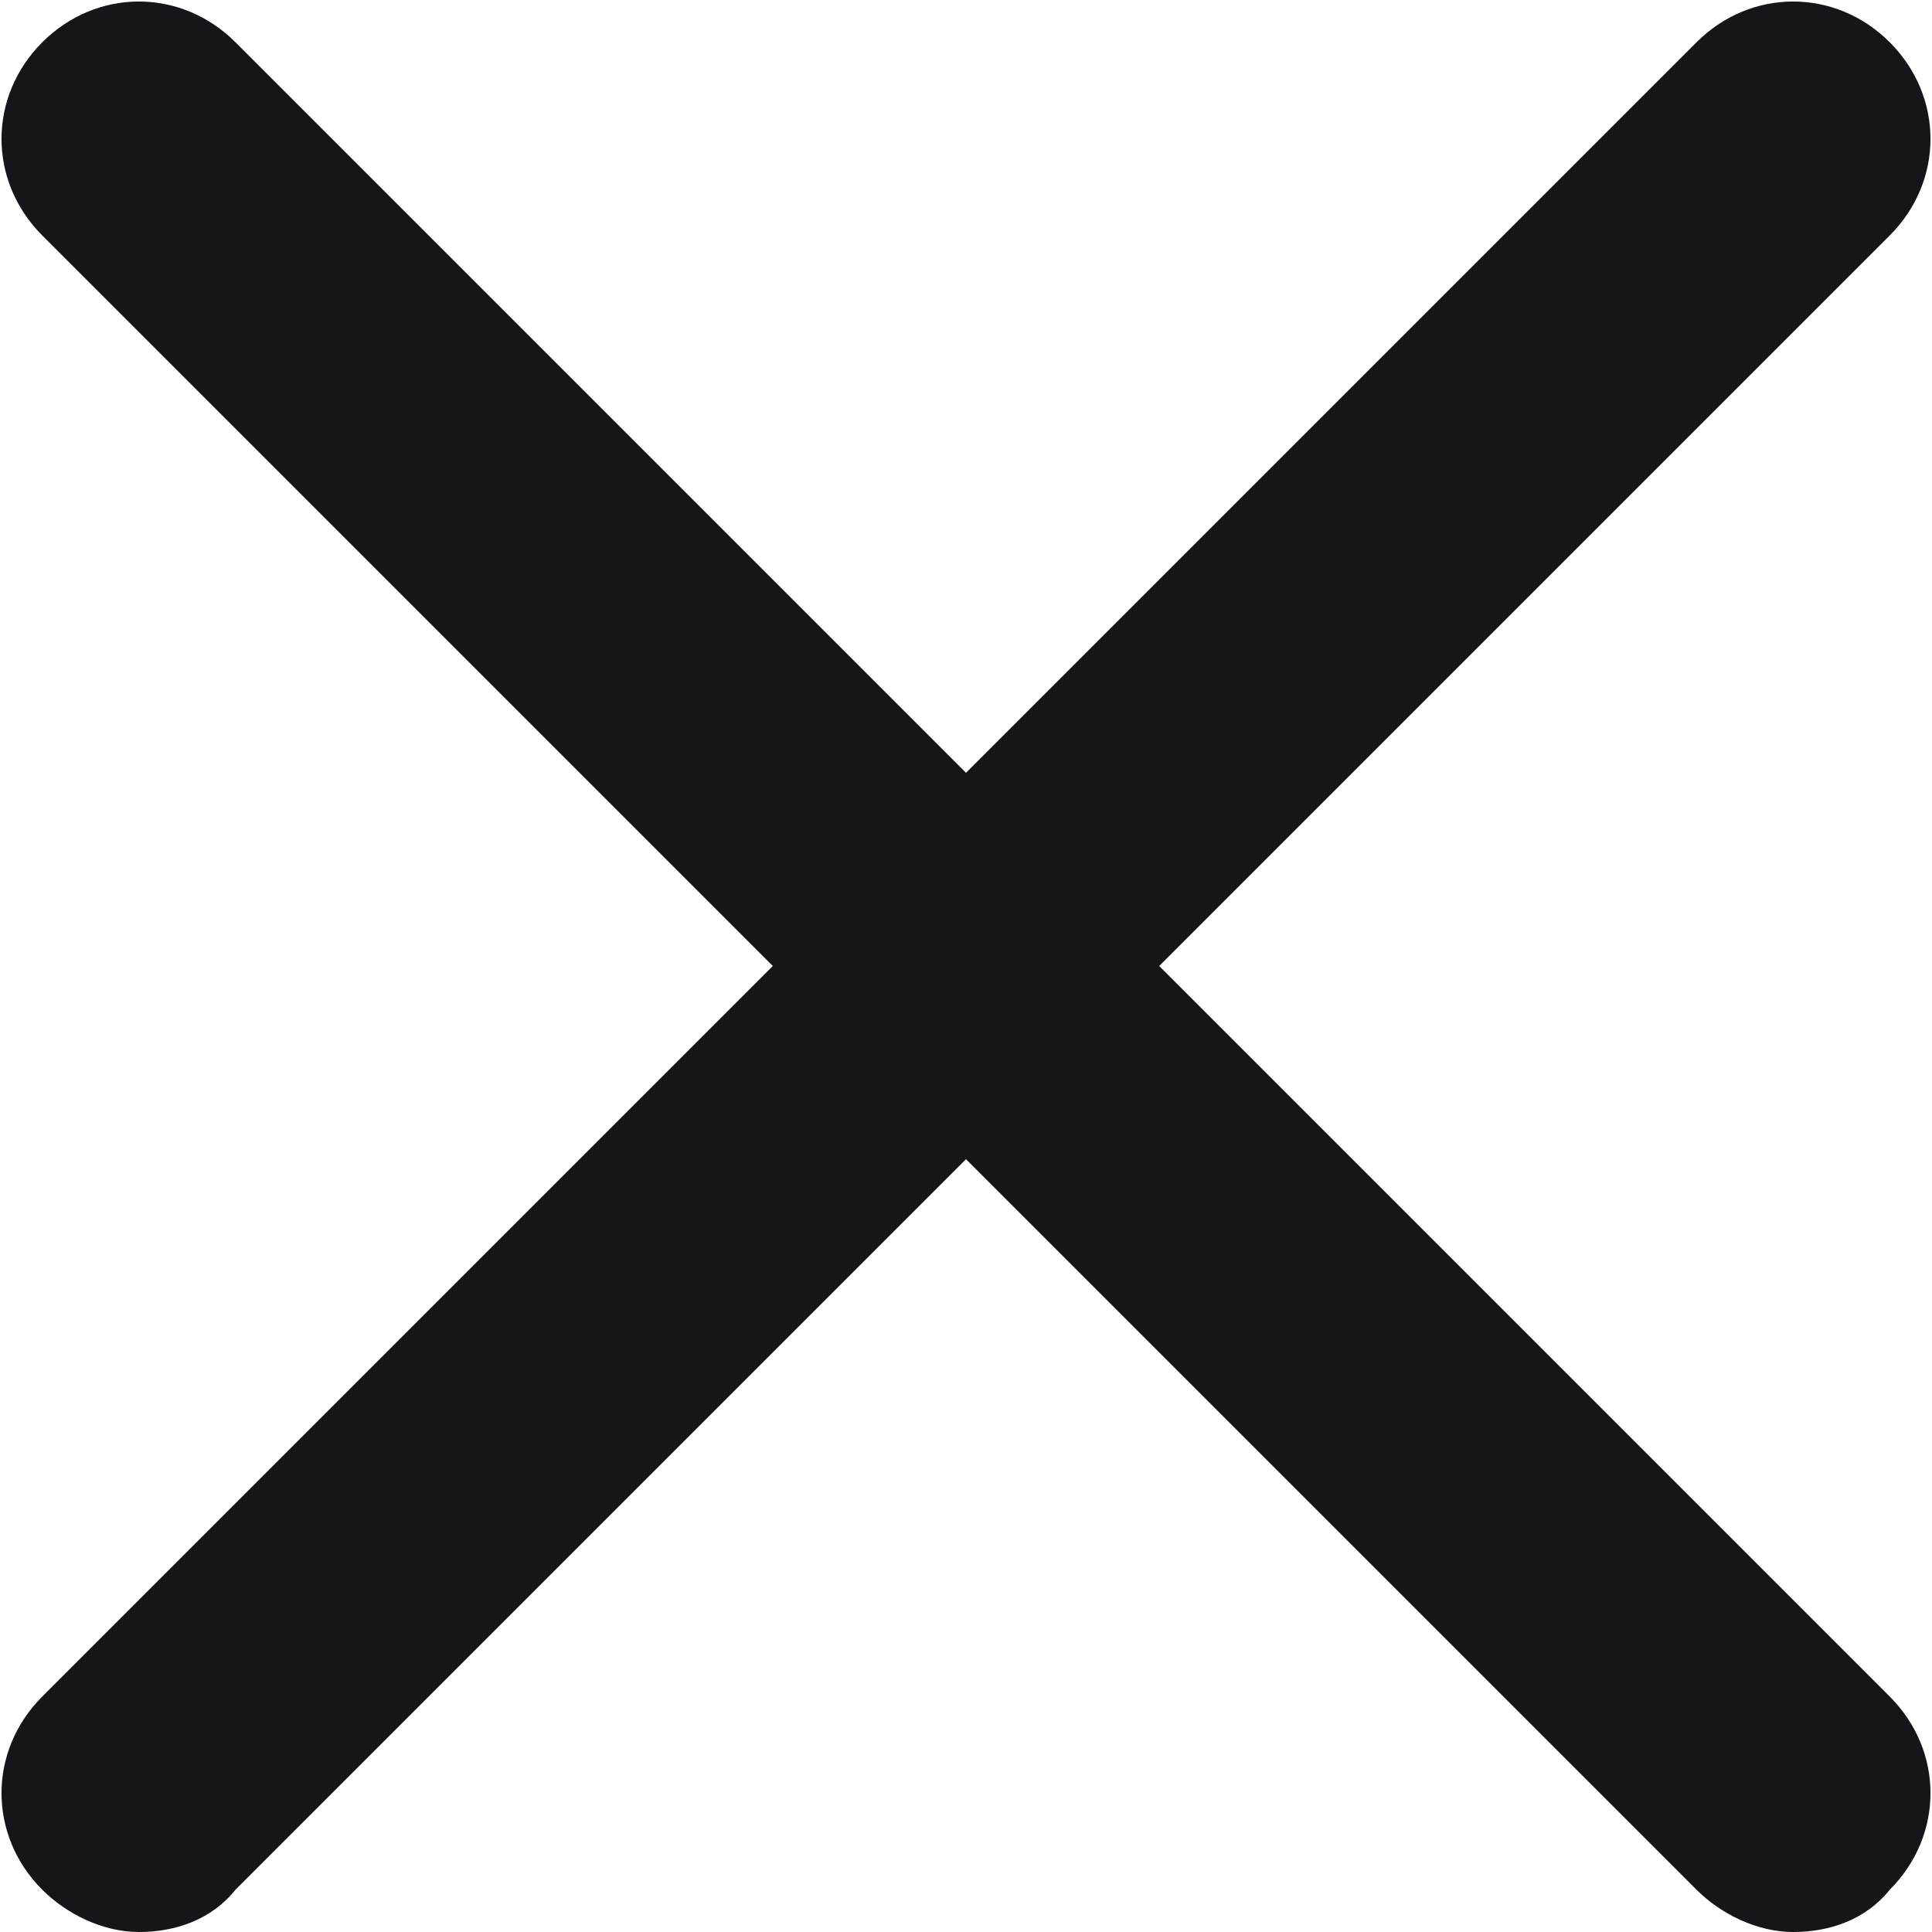
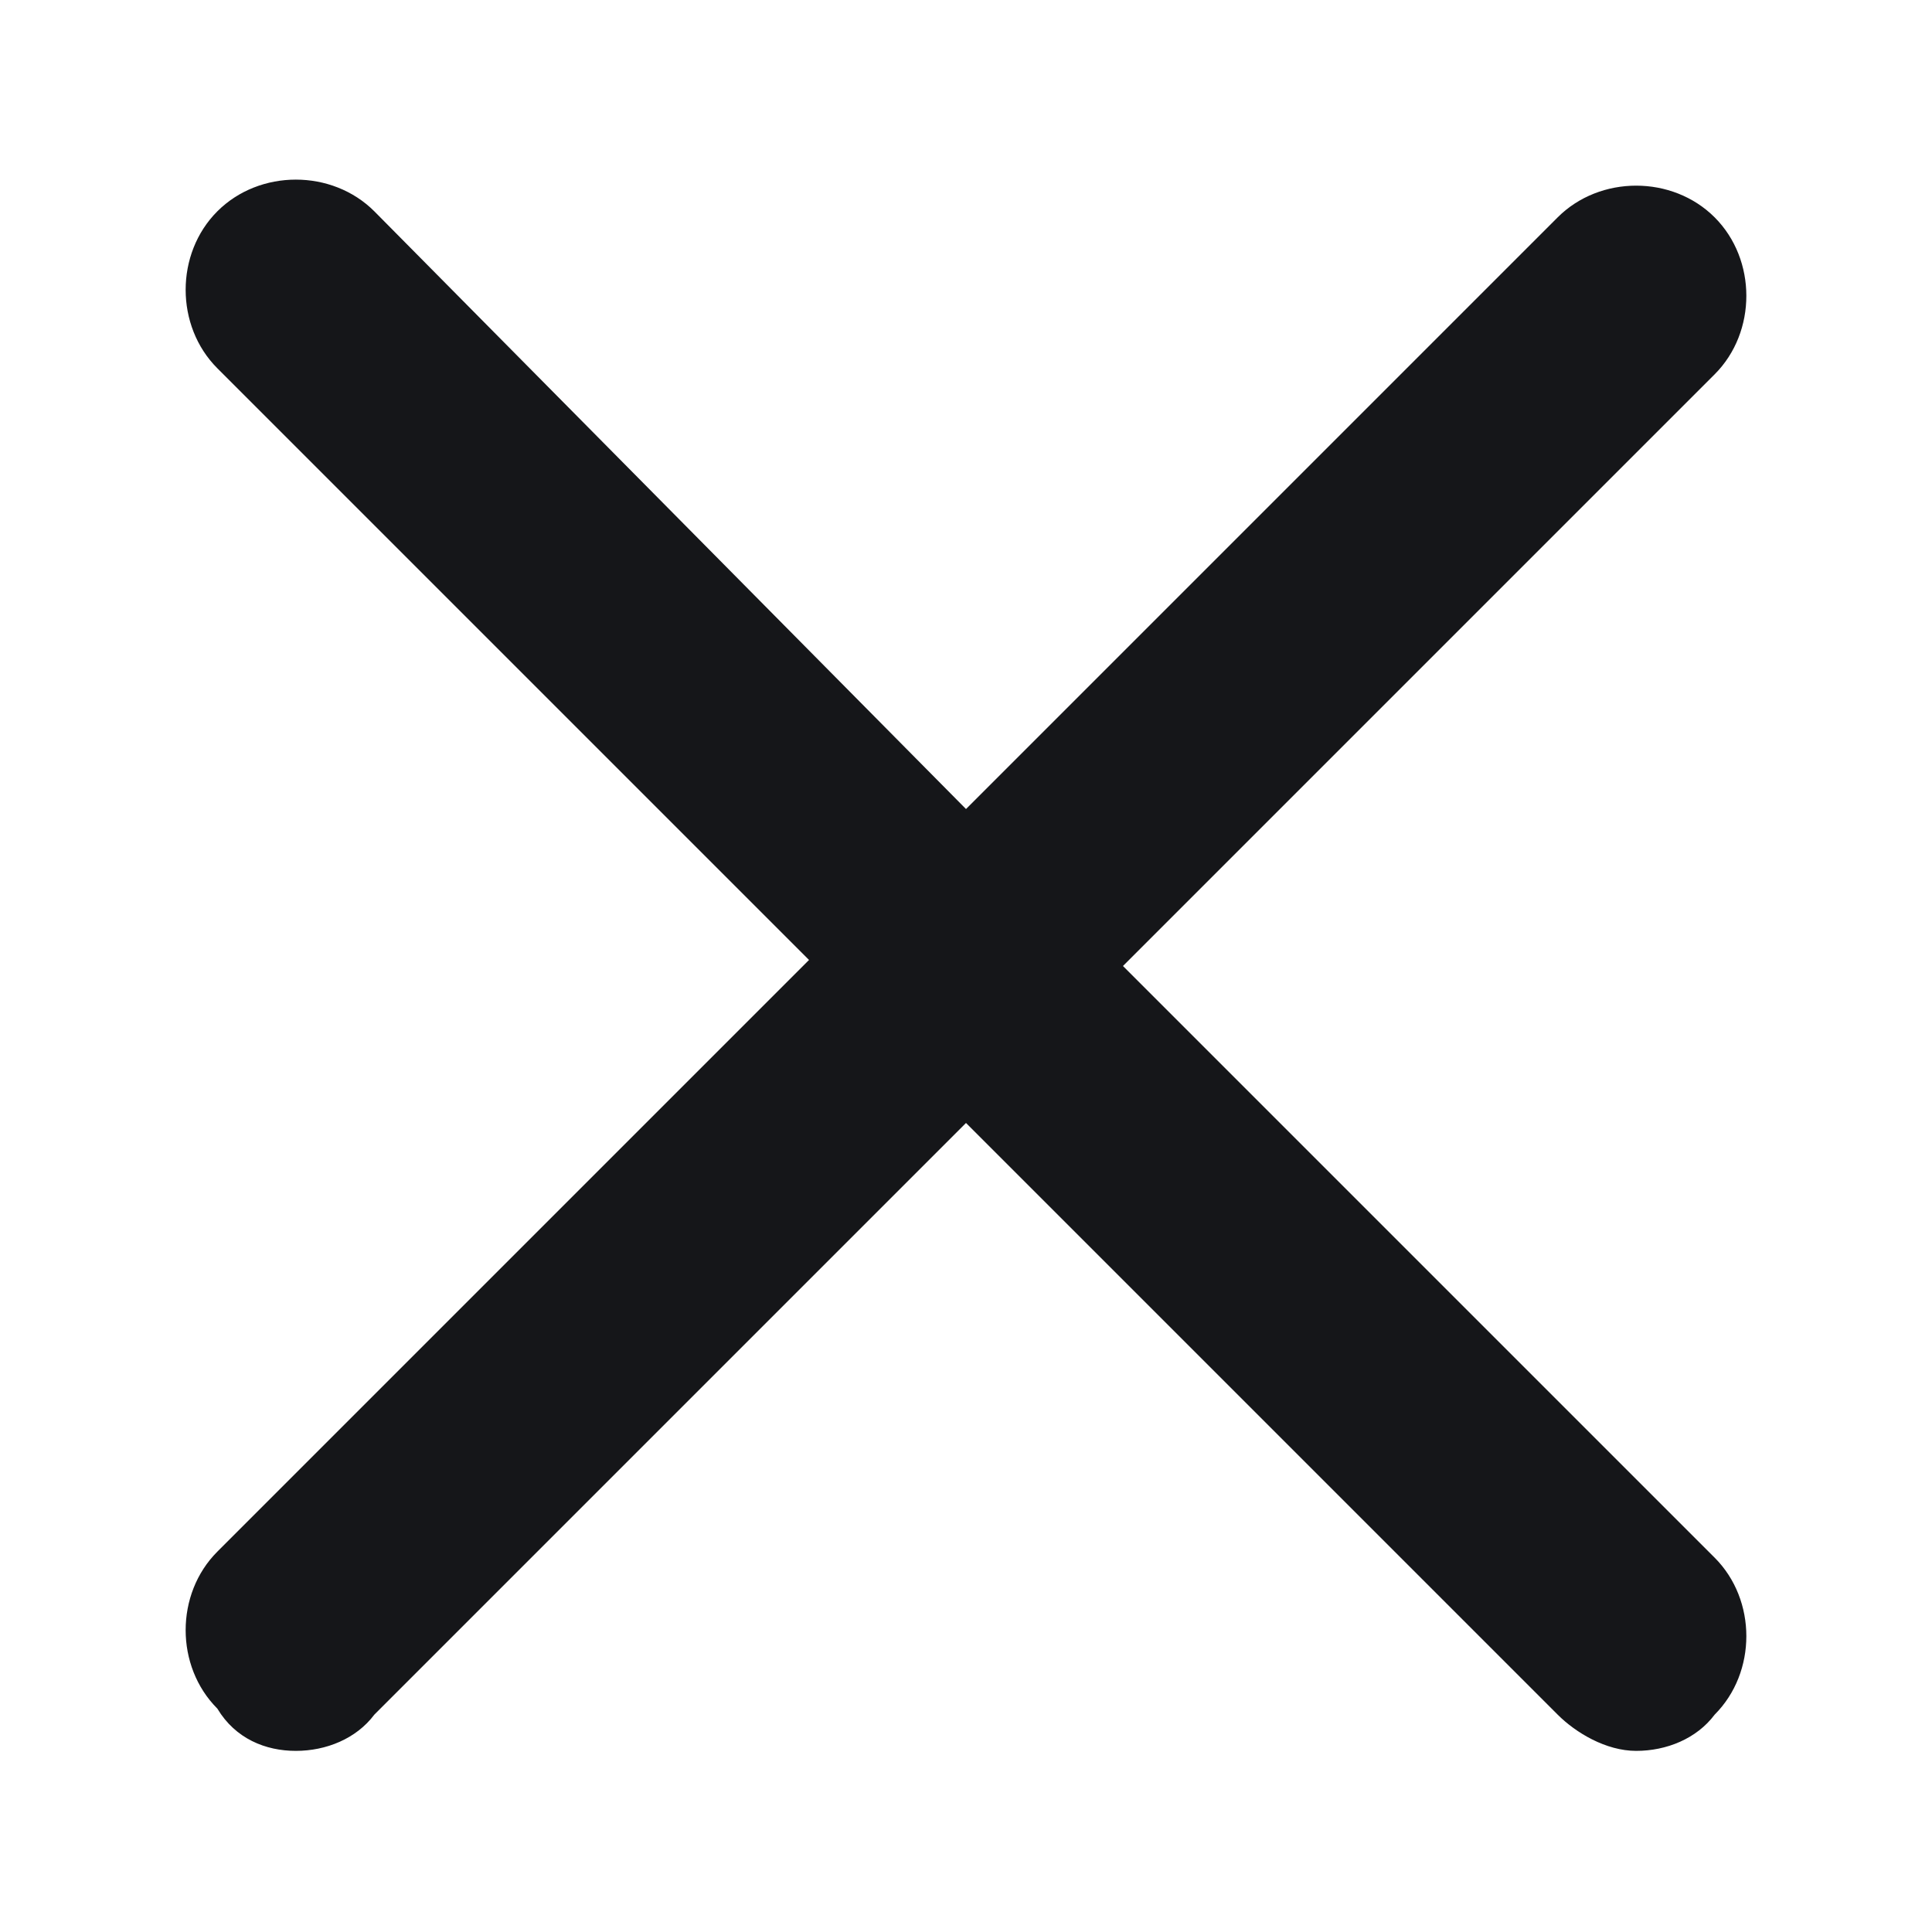
<svg xmlns="http://www.w3.org/2000/svg" enable-background="new 0 0 32 32" viewBox="0 0 32 32">
-   <path clip-rule="evenodd" d="m19.2 16 12.1-12.1c.9-.9.9-2.3 0-3.2s-2.3-.9-3.2 0l-12.1 12.1-12.1-12.1c-.9-.9-2.3-.9-3.2 0s-.9 2.3 0 3.2l12.1 12.1-12.1 12.1c-.9.9-.9 2.3 0 3.2.4.4 1 .7 1.6.7s1.2-.2 1.6-.7l12.1-12.1 12.1 12.1c.4.4 1 .7 1.6.7s1.2-.2 1.6-.7c.9-.9.9-2.3 0-3.2z" fill="#151619" fill-rule="evenodd" />
+   <path clip-rule="evenodd" d="m18.6 16 9.8-9.8c.7-.7.7-1.9 0-2.6s-1.9-.7-2.6 0l-9.8 9.8-9.8-9.9c-.7-.7-1.9-.7-2.6 0s-.7 1.9 0 2.6l9.8 9.8-9.8 9.8c-.7.7-.7 1.9 0 2.6.3.5.8.7 1.3.7s1-.2 1.3-.6l9.8-9.8 9.8 9.8c.3.3.8.6 1.3.6s1-.2 1.3-.6c.7-.7.7-1.9 0-2.6z" fill="#151619" fill-rule="evenodd" />
</svg>
